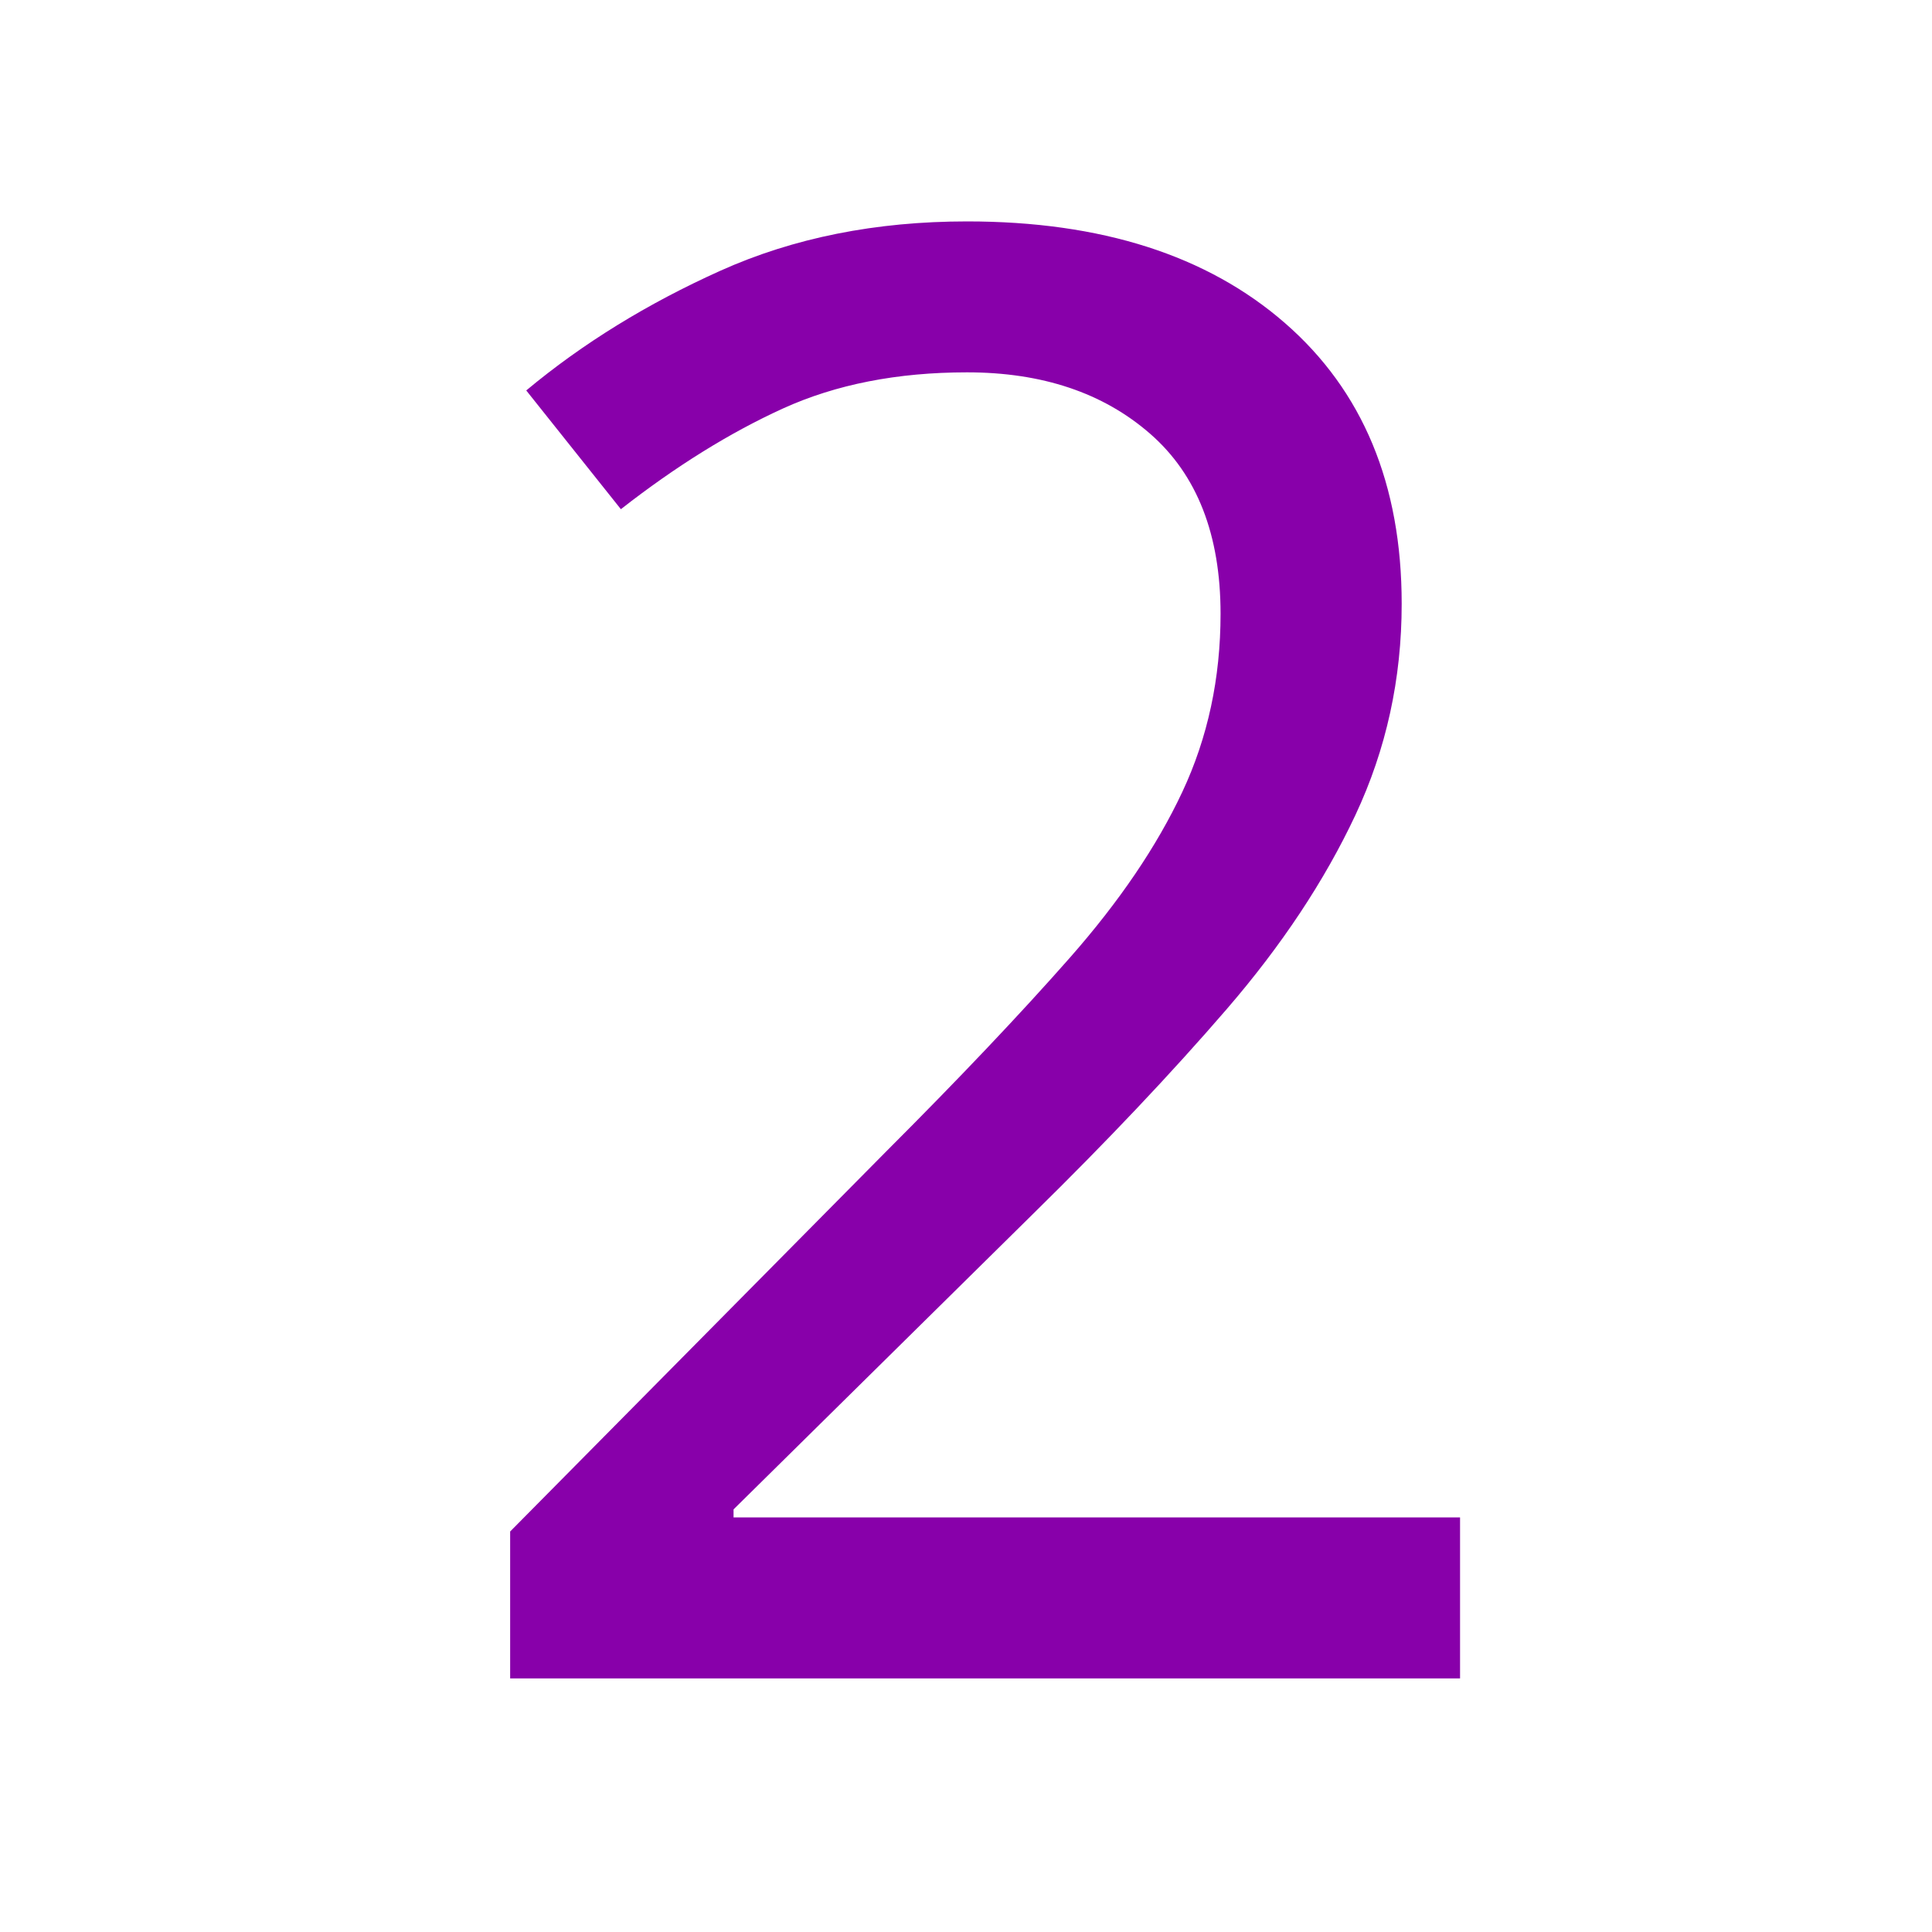
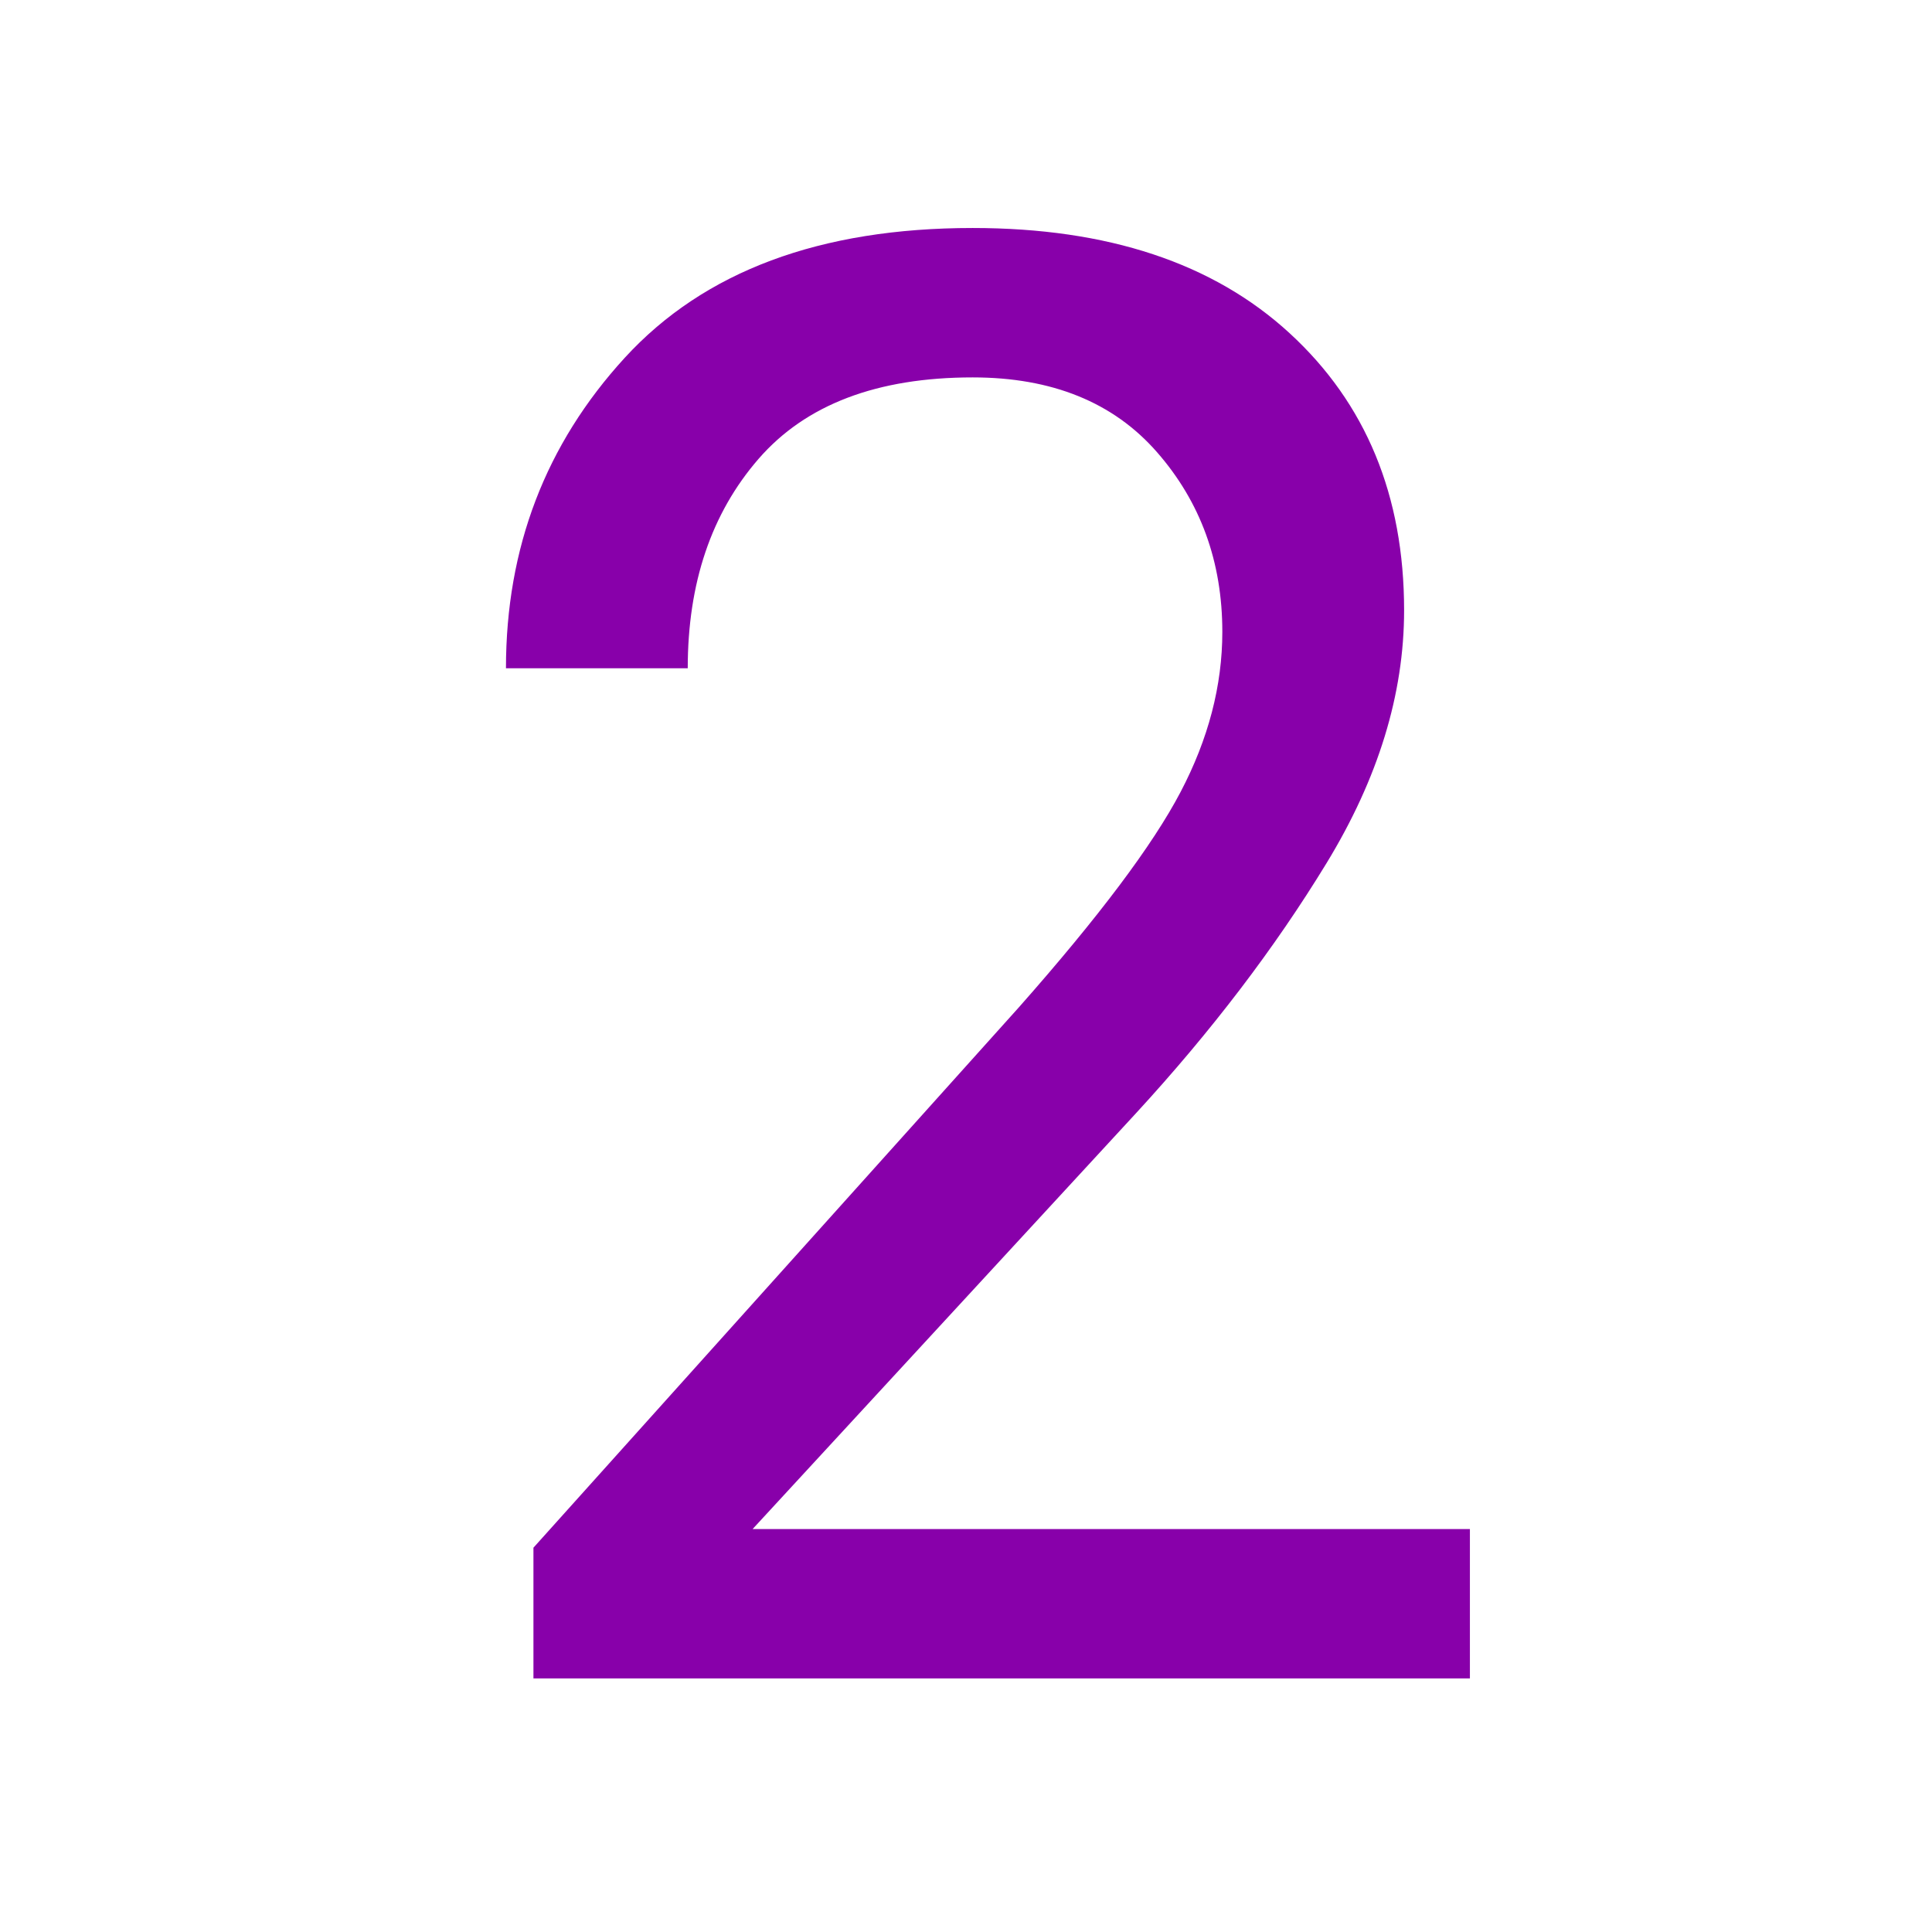
<svg xmlns="http://www.w3.org/2000/svg" width="512" height="512" viewBox="0 0 512 512" version="1.1" id="svg1">
  <defs id="defs1">
    <linearGradient id="swatch2">
      <stop style="stop-color:#4d4d4d;stop-opacity:0.317;" offset="0" id="stop2" />
    </linearGradient>
  </defs>
  <g id="layer1">
-     <text xml:space="preserve" style="font-style:normal;font-variant:normal;font-weight:normal;font-stretch:normal;font-size:192px;font-family:Ubuntu;-inkscape-font-specification:'Ubuntu, Normal';font-variant-ligatures:normal;font-variant-caps:normal;font-variant-numeric:normal;font-variant-east-asian:normal;text-align:start;writing-mode:lr-tb;direction:ltr;text-anchor:start;fill:#8800aa;stroke-width:40" x="109.6" y="444.8" id="text2">
-       <tspan id="tspan2" x="109.6" y="444.8" style="font-style:normal;font-variant:normal;font-weight:normal;font-stretch:normal;font-size:533.333px;font-family:Ubuntu;-inkscape-font-specification:'Ubuntu, Normal';font-variant-ligatures:normal;font-variant-caps:normal;font-variant-numeric:normal;font-variant-east-asian:normal;fill:#8800aa">2</tspan>
+     <text xml:space="preserve" style="font-style:normal;font-variant:normal;font-weight:normal;font-stretch:normal;font-size:192px;font-family:Roboto,Arial,Helvetica;-inkscape-font-specification:'Ubuntu, Normal';font-variant-ligatures:normal;font-variant-caps:normal;font-variant-numeric:normal;font-variant-east-asian:normal;text-align:start;writing-mode:lr-tb;direction:ltr;text-anchor:start;fill:#8800aa;stroke-width:40" x="109.6" y="444.8" id="text2">
+       <tspan id="tspan2" x="109.6" y="444.8" style="font-style:normal;font-variant:normal;font-weight:normal;font-stretch:normal;font-size:533.333px;font-family:Roboto,Arial,Helvetica;-inkscape-font-specification:'Ubuntu, Normal';font-variant-ligatures:normal;font-variant-caps:normal;font-variant-numeric:normal;font-variant-east-asian:normal;fill:#8800aa">2</tspan>
    </text>
  </g>
</svg>
